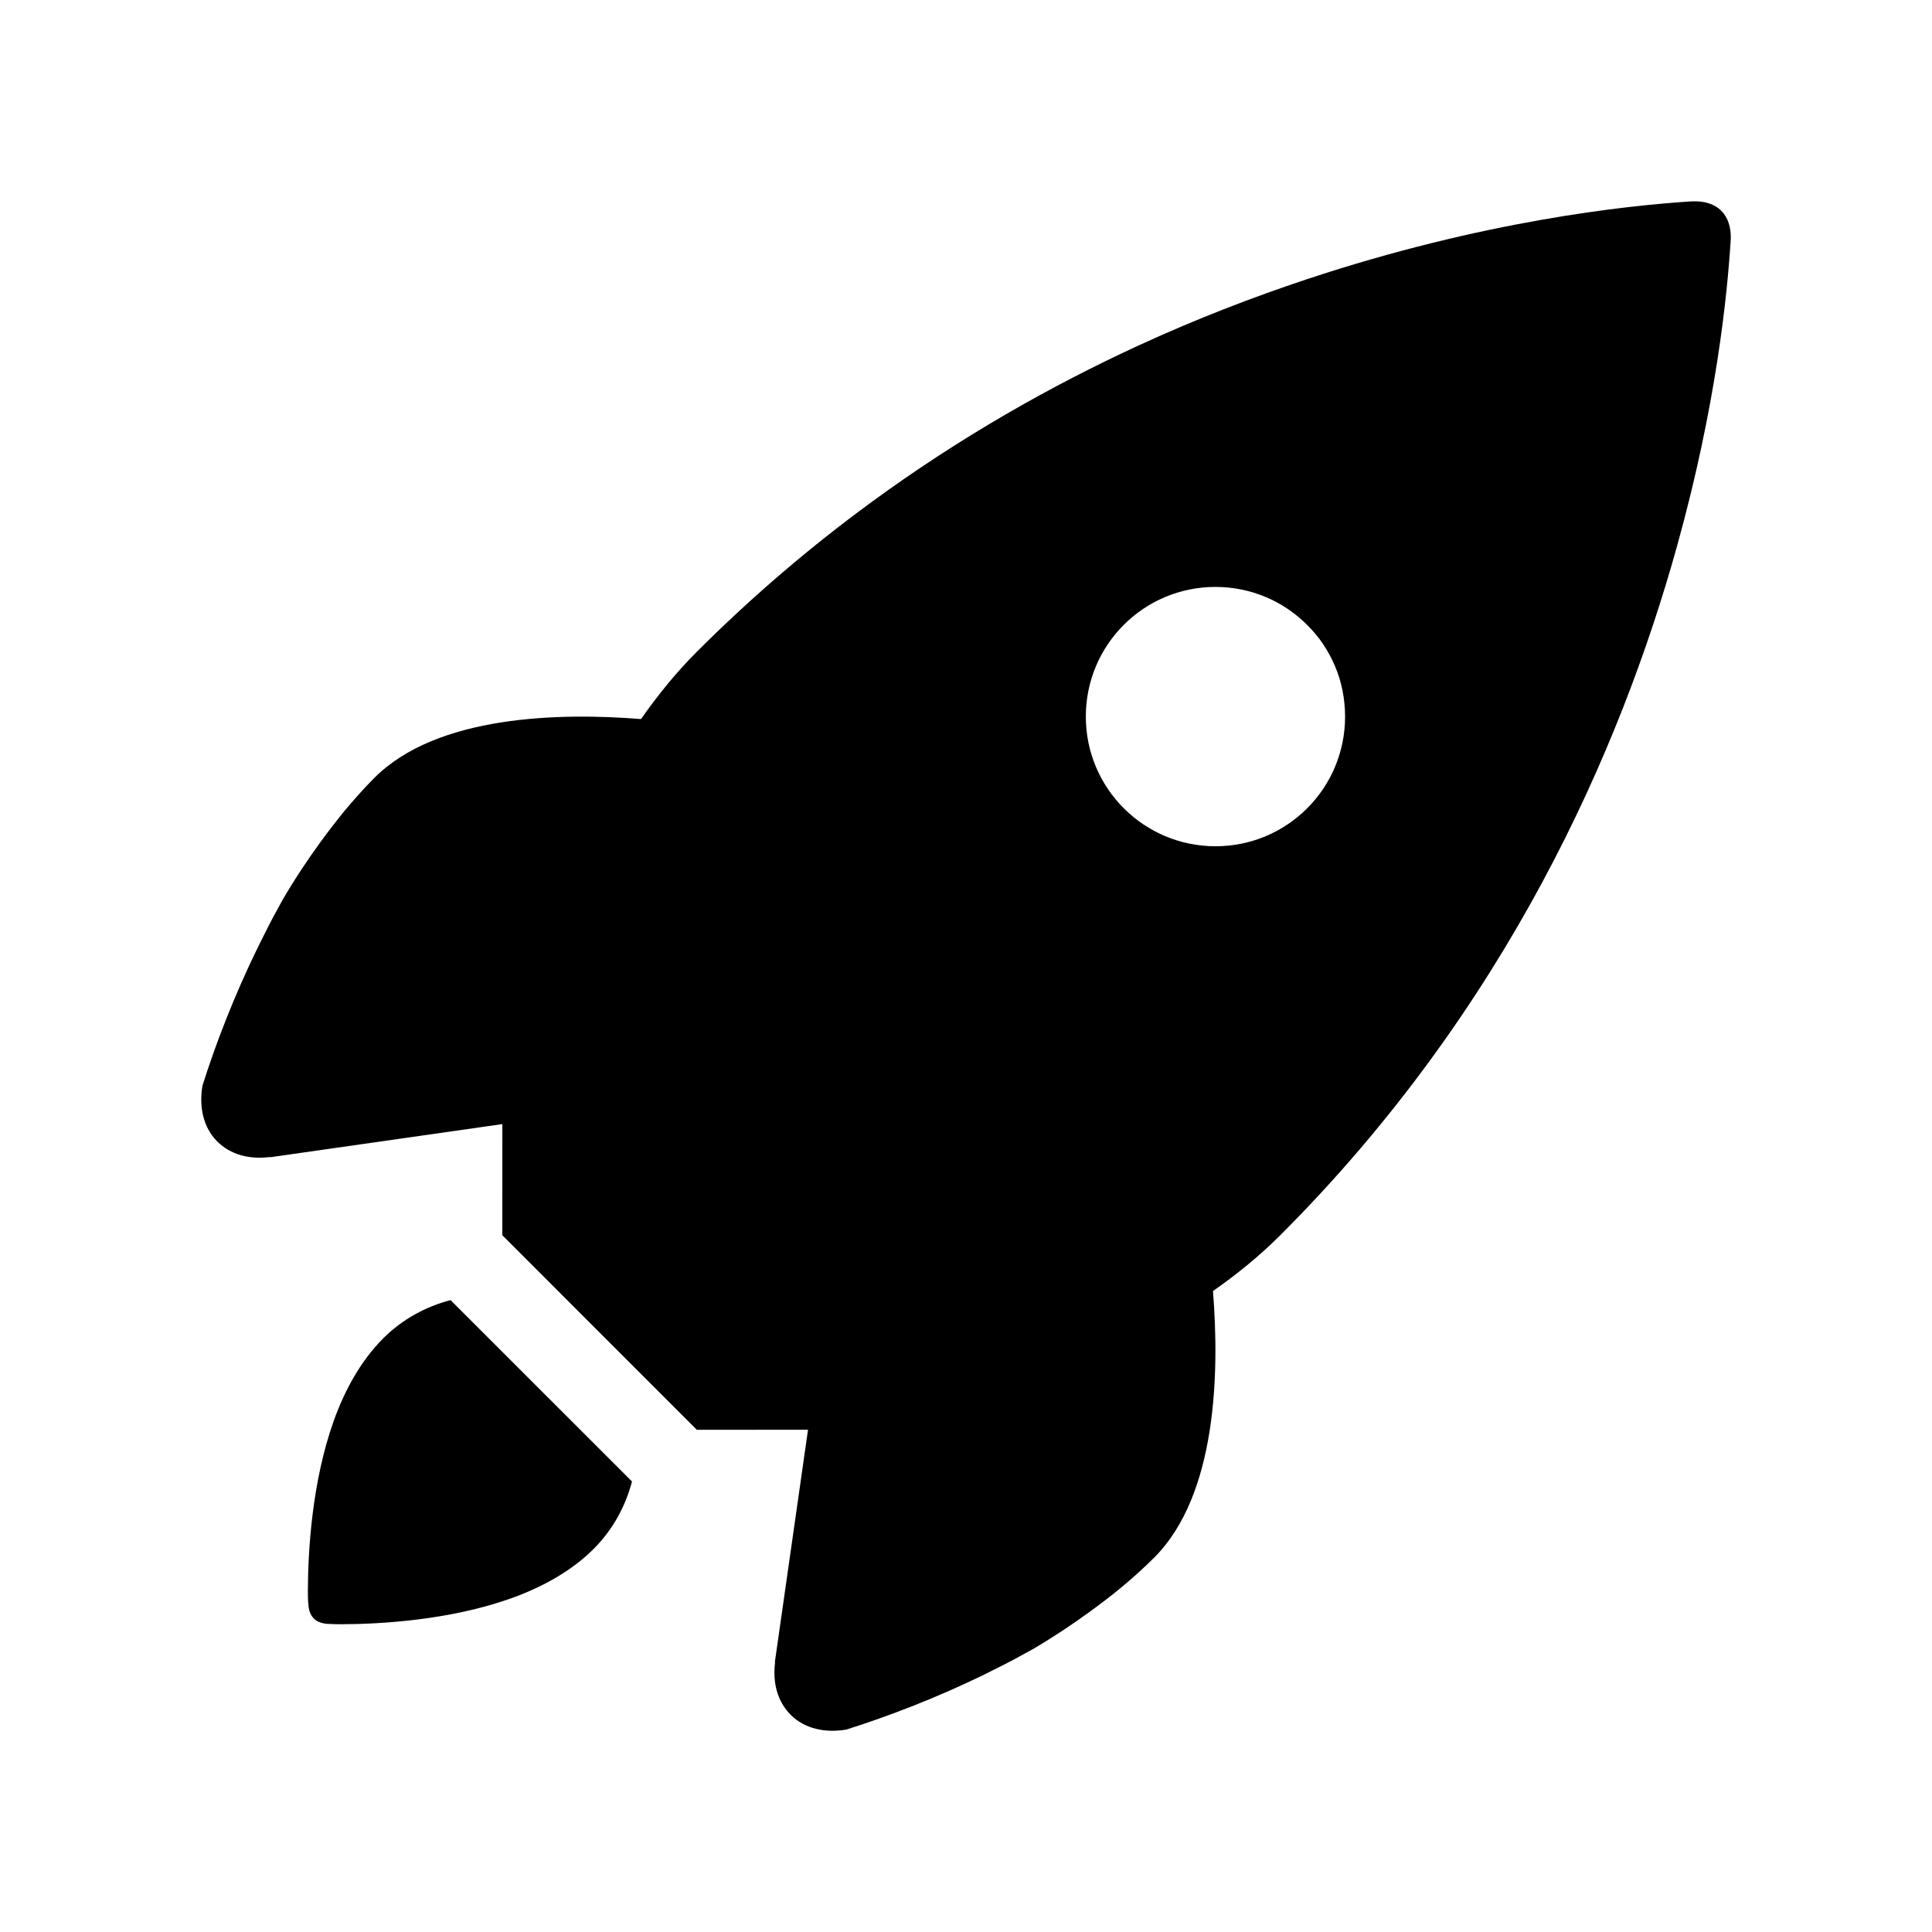
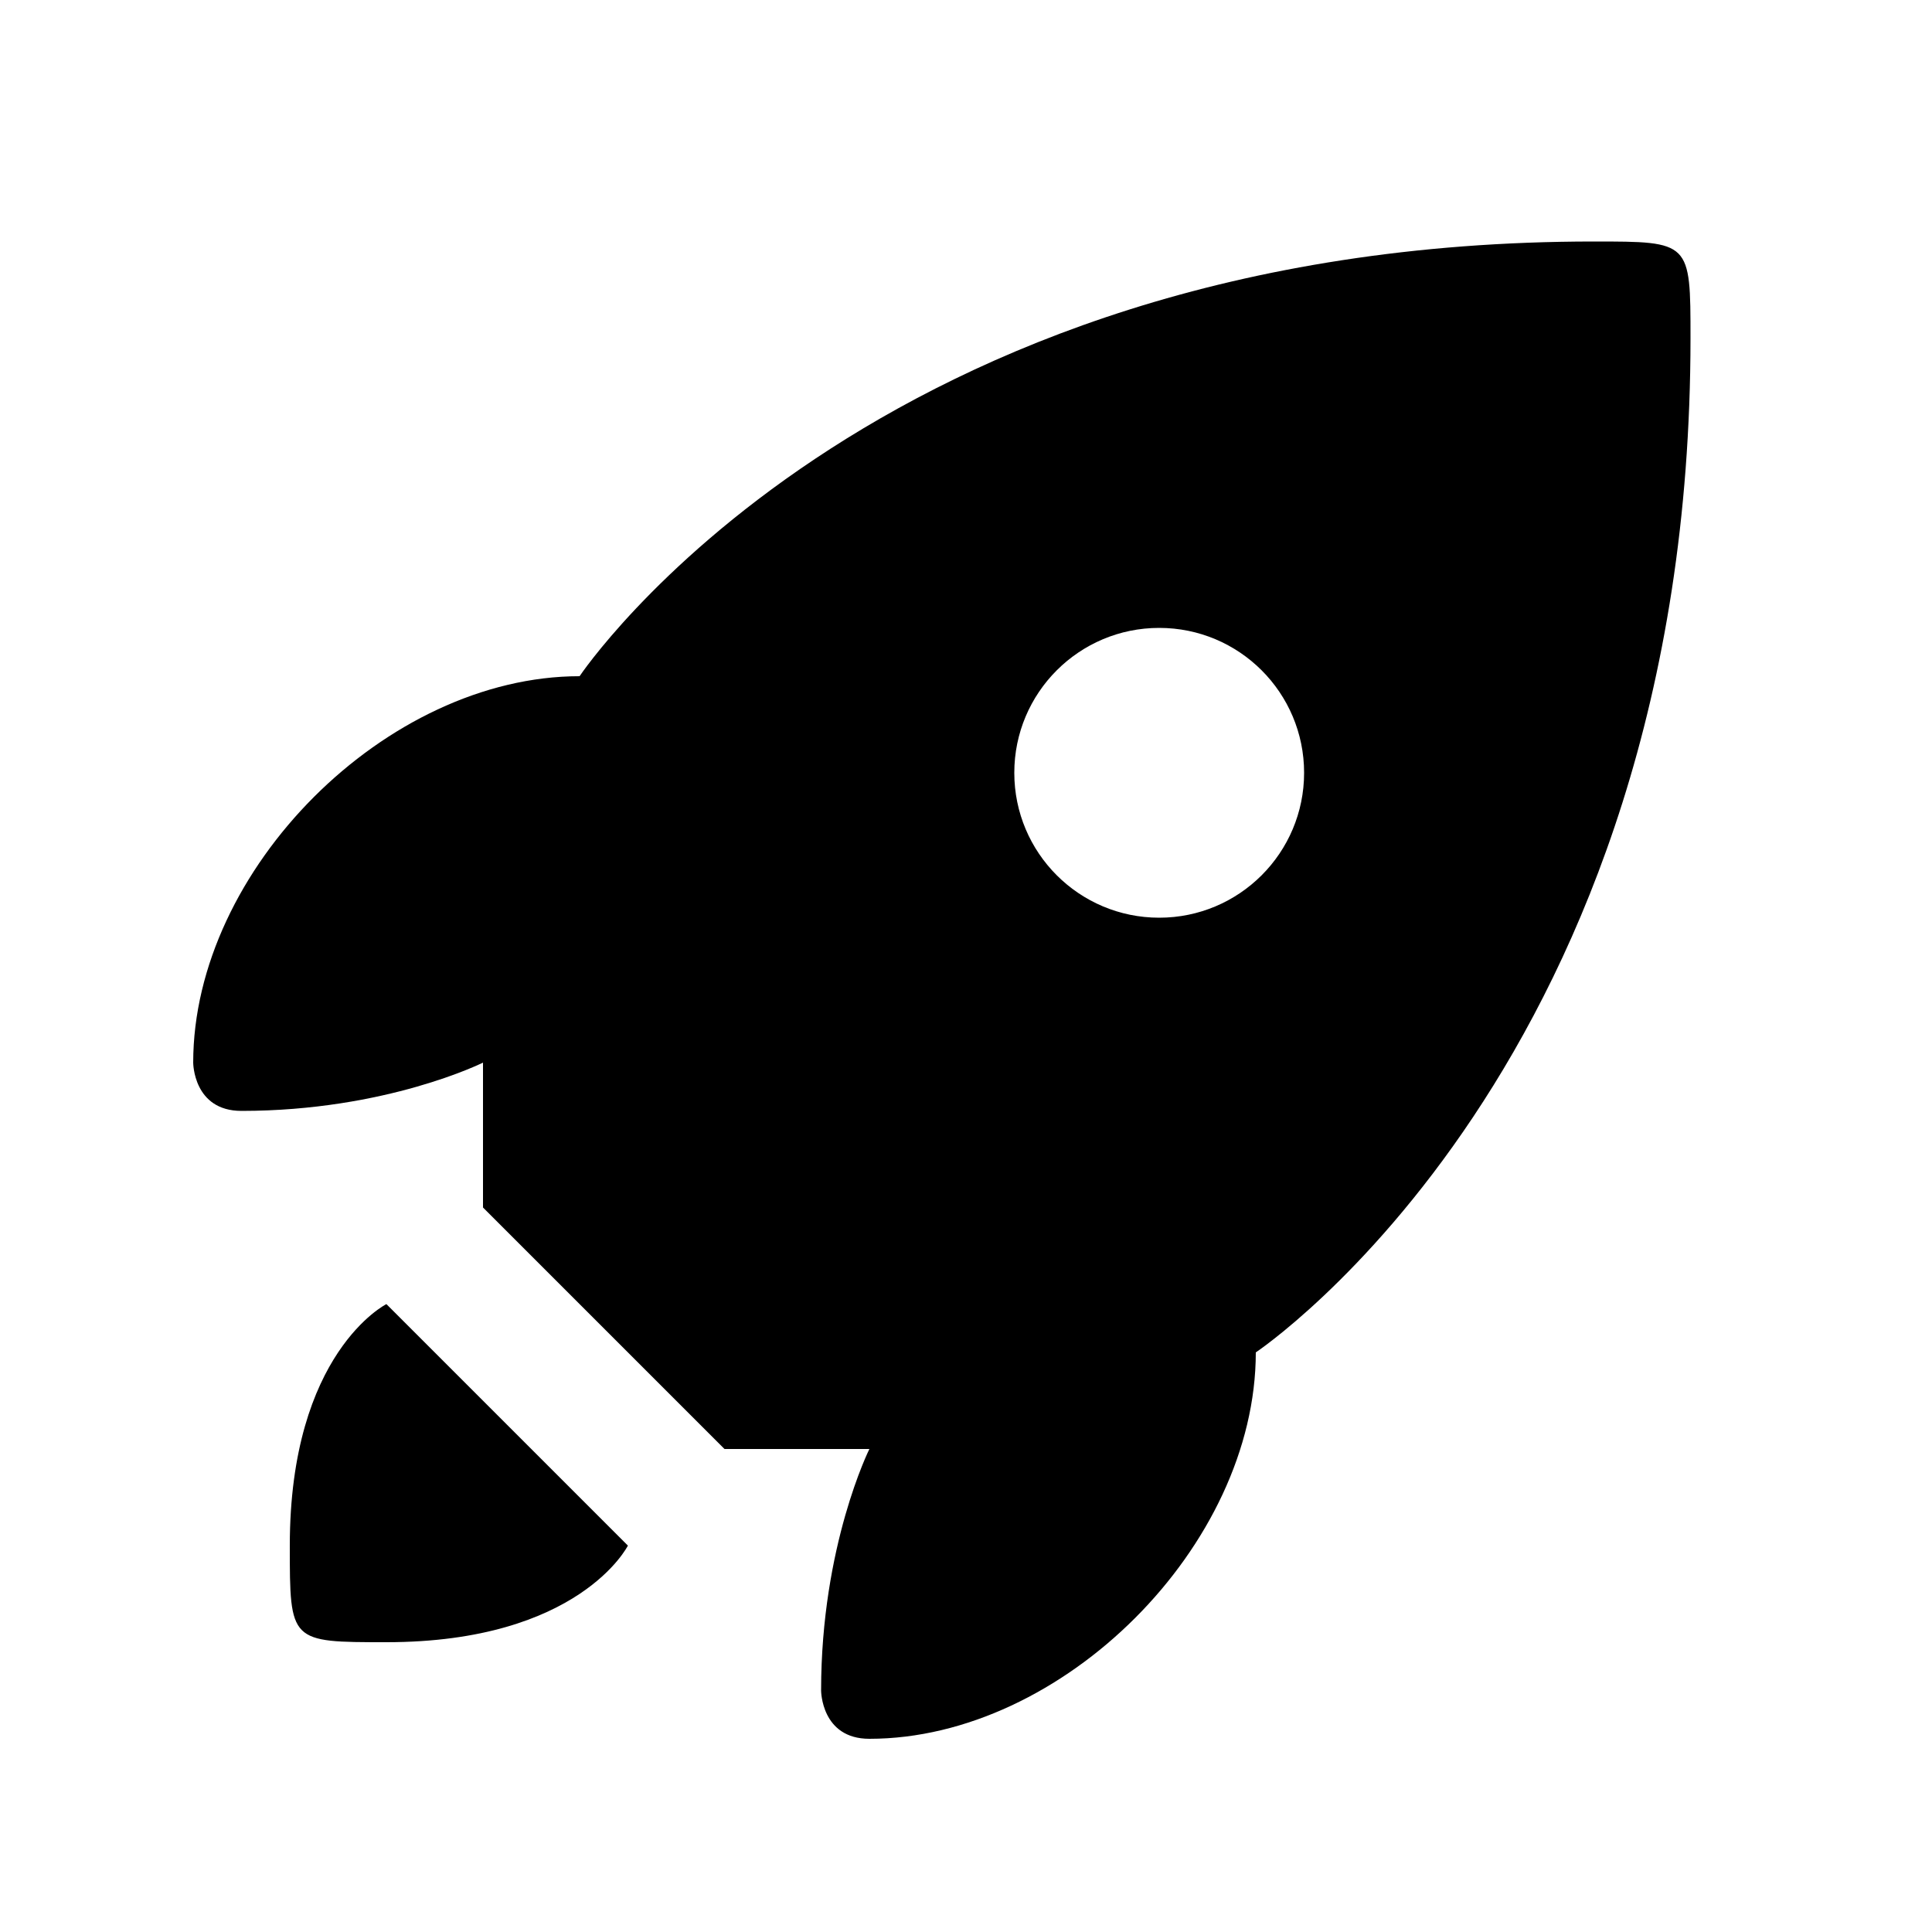
- <svg xmlns="http://www.w3.org/2000/svg" height="48" width="48" version="1.1" viewBox="0 0 48 48">
-   <path style="fill:#000000" d="m42.039 5.002c-1.645 0.105-5.205 0.485-9.578 1.938-1.336 0.444-2.741 0.984-4.184 1.648-2.164 0.997-4.411 2.267-6.623 3.885-1.474 1.078-2.932 2.311-4.342 3.72-0.52 0.521-0.976 1.086-1.386 1.672-1.999-0.16-5.059-0.106-6.625 1.461-0.266 0.266-0.513 0.547-0.752 0.832-0.091 0.109-0.174 0.221-0.262 0.332-0.108 0.138-0.214 0.277-0.316 0.418-0.341 0.469-0.66 0.95-0.945 1.44-0.041 0.07-0.076 0.14-0.115 0.211-0.178 0.315-0.332 0.629-0.488 0.943-0.621 1.263-1.083 2.489-1.393 3.471-0.089 0.528 0.02 1.039 0.367 1.386 0.33 0.331 0.805 0.452 1.305 0.387 0.002 0 0.004 0.006 0.006 0.006l5.773-0.824-0.001 2.761 4.833 4.834 2.762-0.002-0.824 5.774c0 0.001 0.006 0.004 0.006 0.006-0.065 0.499 0.056 0.972 0.387 1.303 0.347 0.347 0.854 0.456 1.382 0.367 0.978-0.309 2.205-0.767 3.463-1.385 0.325-0.162 0.649-0.321 0.975-0.506 0.062-0.035 0.124-0.066 0.185-0.101 0.492-0.287 0.975-0.607 1.446-0.95 0.14-0.102 0.28-0.206 0.418-0.314 0.111-0.087 0.223-0.173 0.332-0.264 0.285-0.239 0.564-0.486 0.83-0.752 1.567-1.566 1.621-4.624 1.461-6.623 0.586-0.41 1.151-0.866 1.672-1.387 5.637-5.637 8.45-12.071 9.851-17.097 0.986-3.536 1.258-6.291 1.342-7.662 0.006-0.277-0.066-0.523-0.236-0.693-0.178-0.178-0.434-0.247-0.725-0.234zm-11.842 9.58c0.89 0 1.695 0.36 2.278 0.943 0.145 0.146 0.28 0.303 0.396 0.475v0.002c0.115 0.171 0.214 0.353 0.295 0.545l0.002 0.002c0.163 0.385 0.25 0.811 0.25 1.256 0 1.78-1.439 3.22-3.219 3.22s-3.222-1.442-3.222-3.222 1.44-3.221 3.22-3.221zm-19.004 17.719c-0.612 0.161-1.193 0.471-1.671 0.949-0.556 0.556-0.951 1.276-1.228 2.043-0.001 0.002-0.001 0.004-0.002 0.006-0.546 1.53-0.64 3.251-0.643 4.232-0.001 0.18 0.004 0.176 0.008 0.291 0 0.001 0.004 0.002 0.004 0.002 0.001 0.163 0.044 0.296 0.137 0.389 0.087 0.087 0.213 0.126 0.361 0.133h0.014c0.126 0.003 0.113 0.008 0.297 0.008 0.986-0.003 2.718-0.1 4.254-0.653 0.76-0.277 1.475-0.668 2.027-1.221 0.478-0.478 0.79-1.061 0.951-1.673l-4.508-4.506z" />
+ <svg xmlns="http://www.w3.org/2000/svg" width="50" height="50" version="1.1" viewBox="0 0 50 50">
+   <path d="m41.25 6.25c-18.75 0-26.25 11.25-26.25 11.25-5 0-10 5-10 10 0 0 0 1.25 1.25 1.25 3.75 0 6.25-1.25 6.25-1.25v3.75l6.25 6.25h3.75s-1.25 2.5-1.25 6.25c0 0 0 1.25 1.25 1.25 5 0 10-5 10-10 0 0 11.25-7.5 11.25-26.25 0-2.5 0-2.5-2.5-2.5zm-11.25 10a3.75 3.75 0 0 1 3.75 3.75 3.75 3.75 0 0 1 -3.75 3.75 3.75 3.75 0 0 1 -3.75 -3.75 3.75 3.75 0 0 1 3.75 -3.75zm-20 17.5s-2.5 1.25-2.5 6.25c0 2.5 0 2.5 2.5 2.5 5 0 6.25-2.5 6.25-2.5z" />
</svg>
